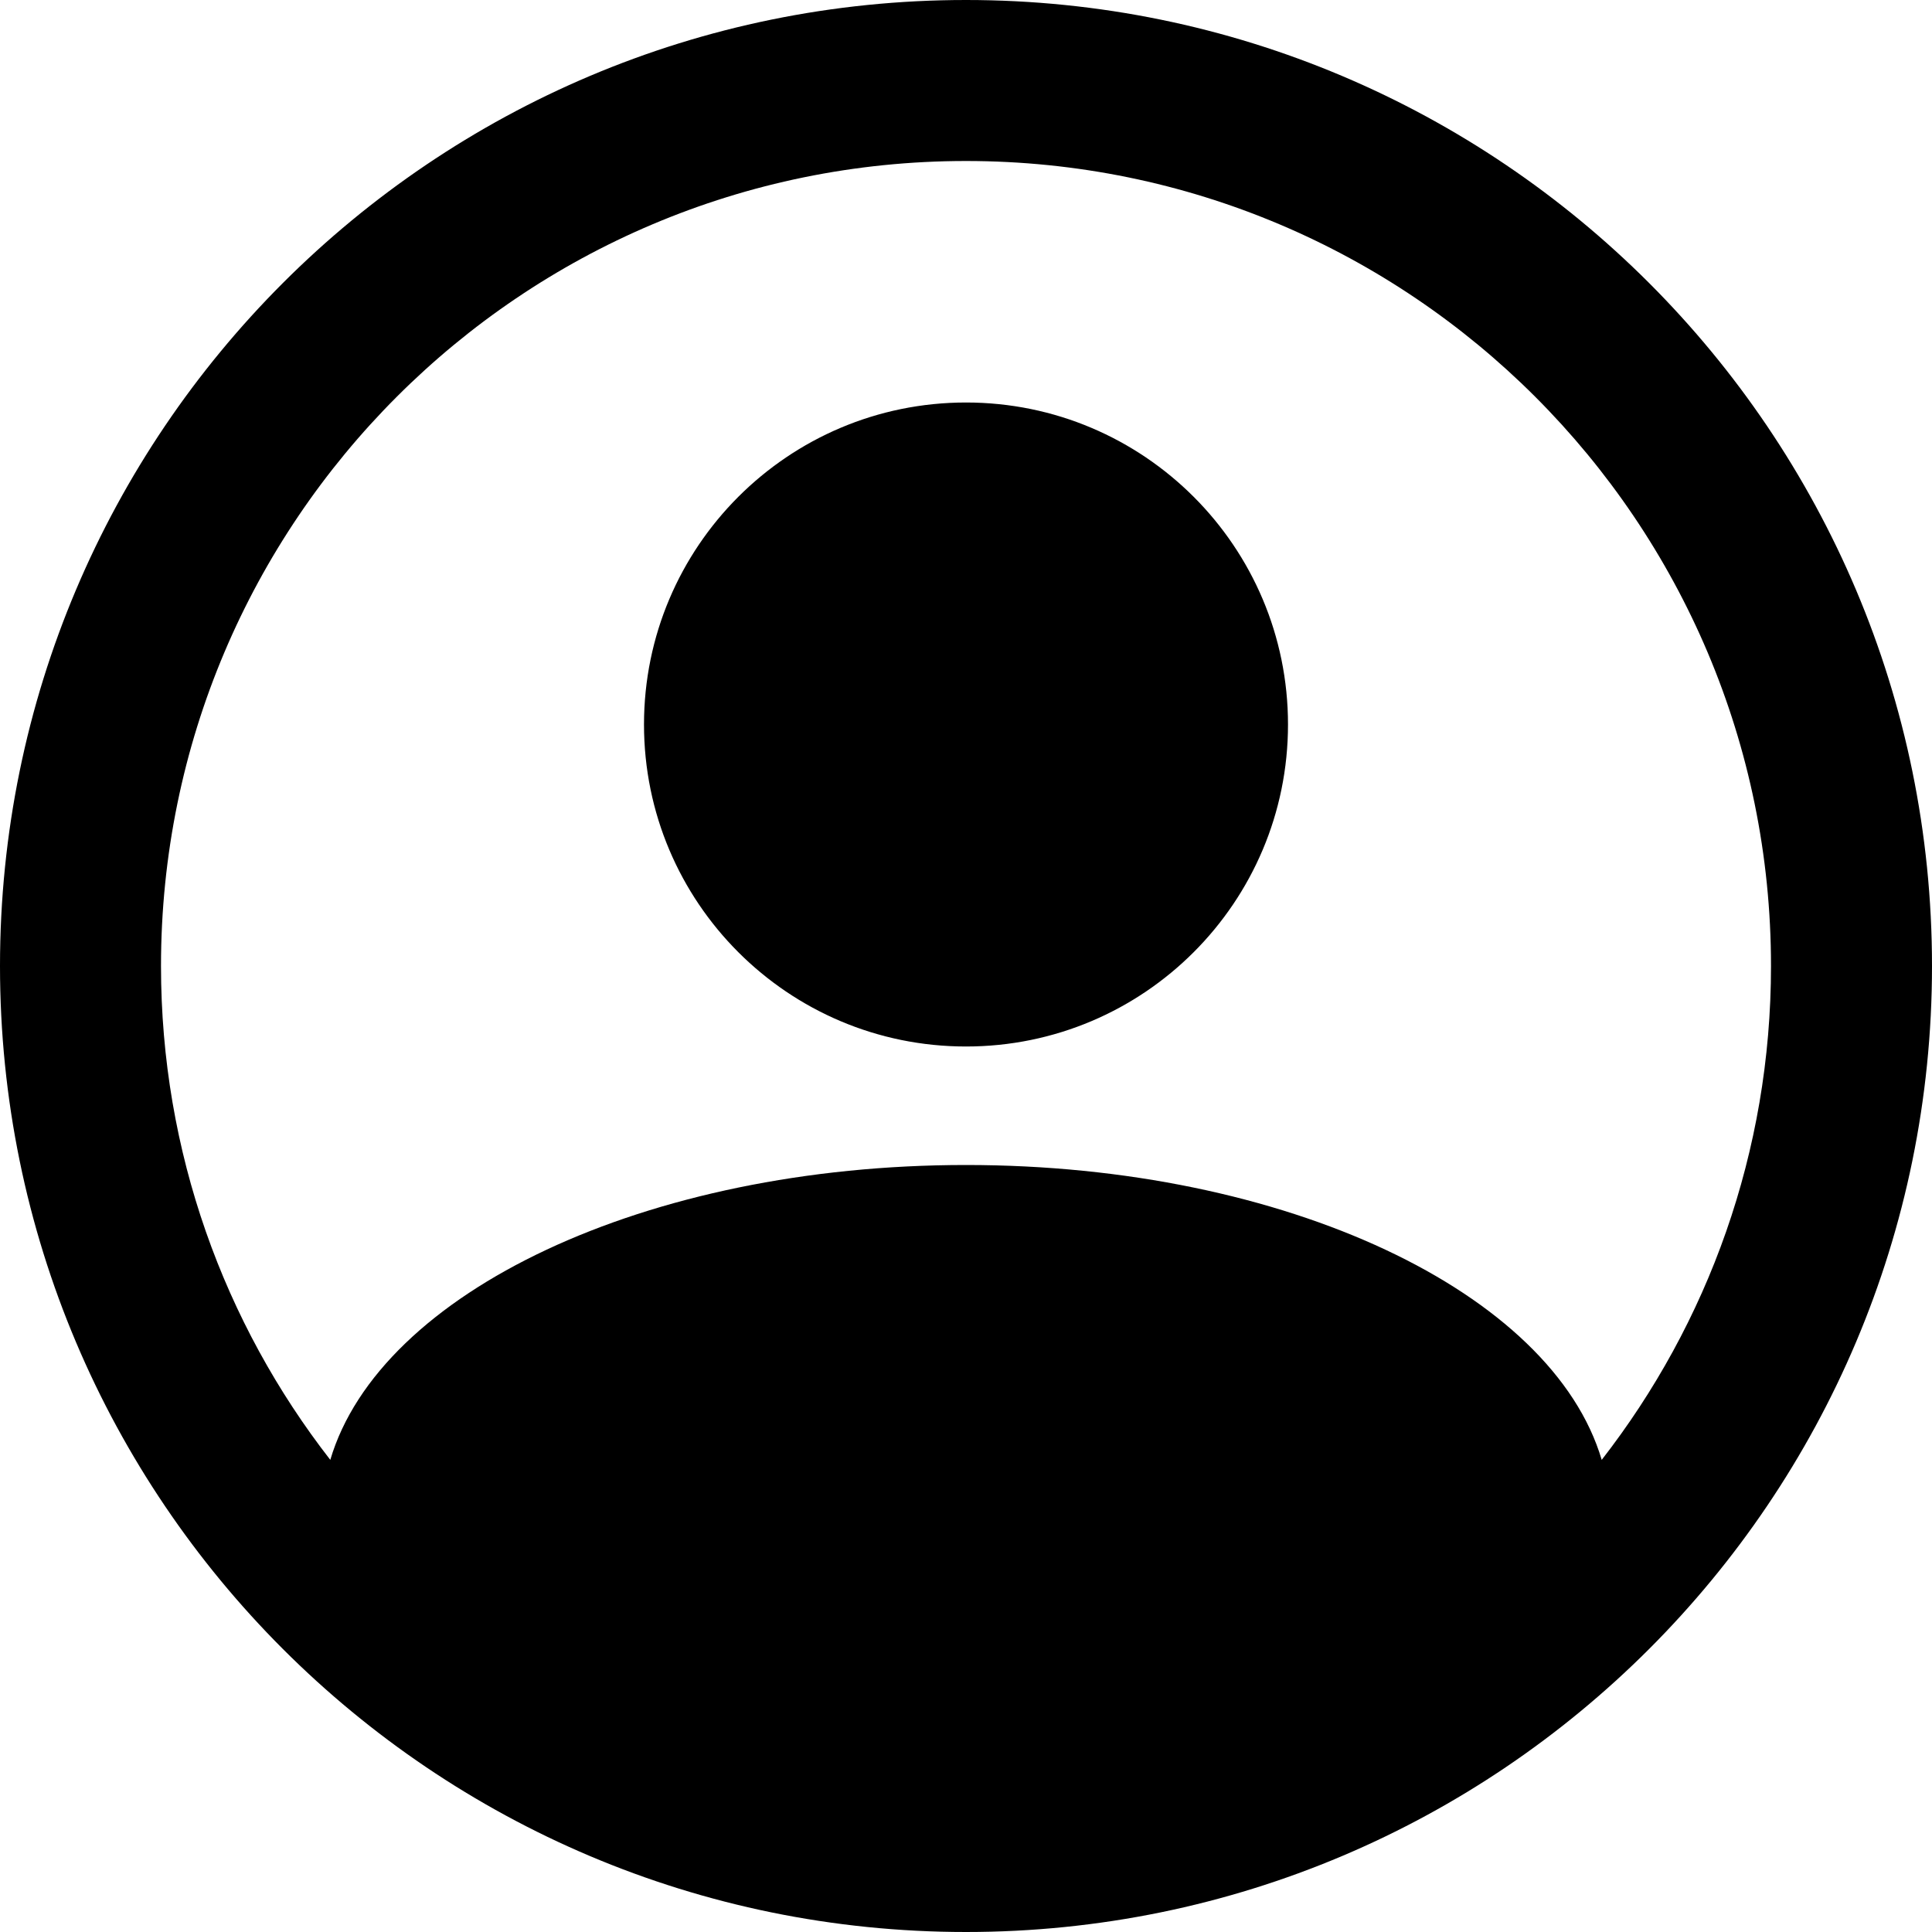
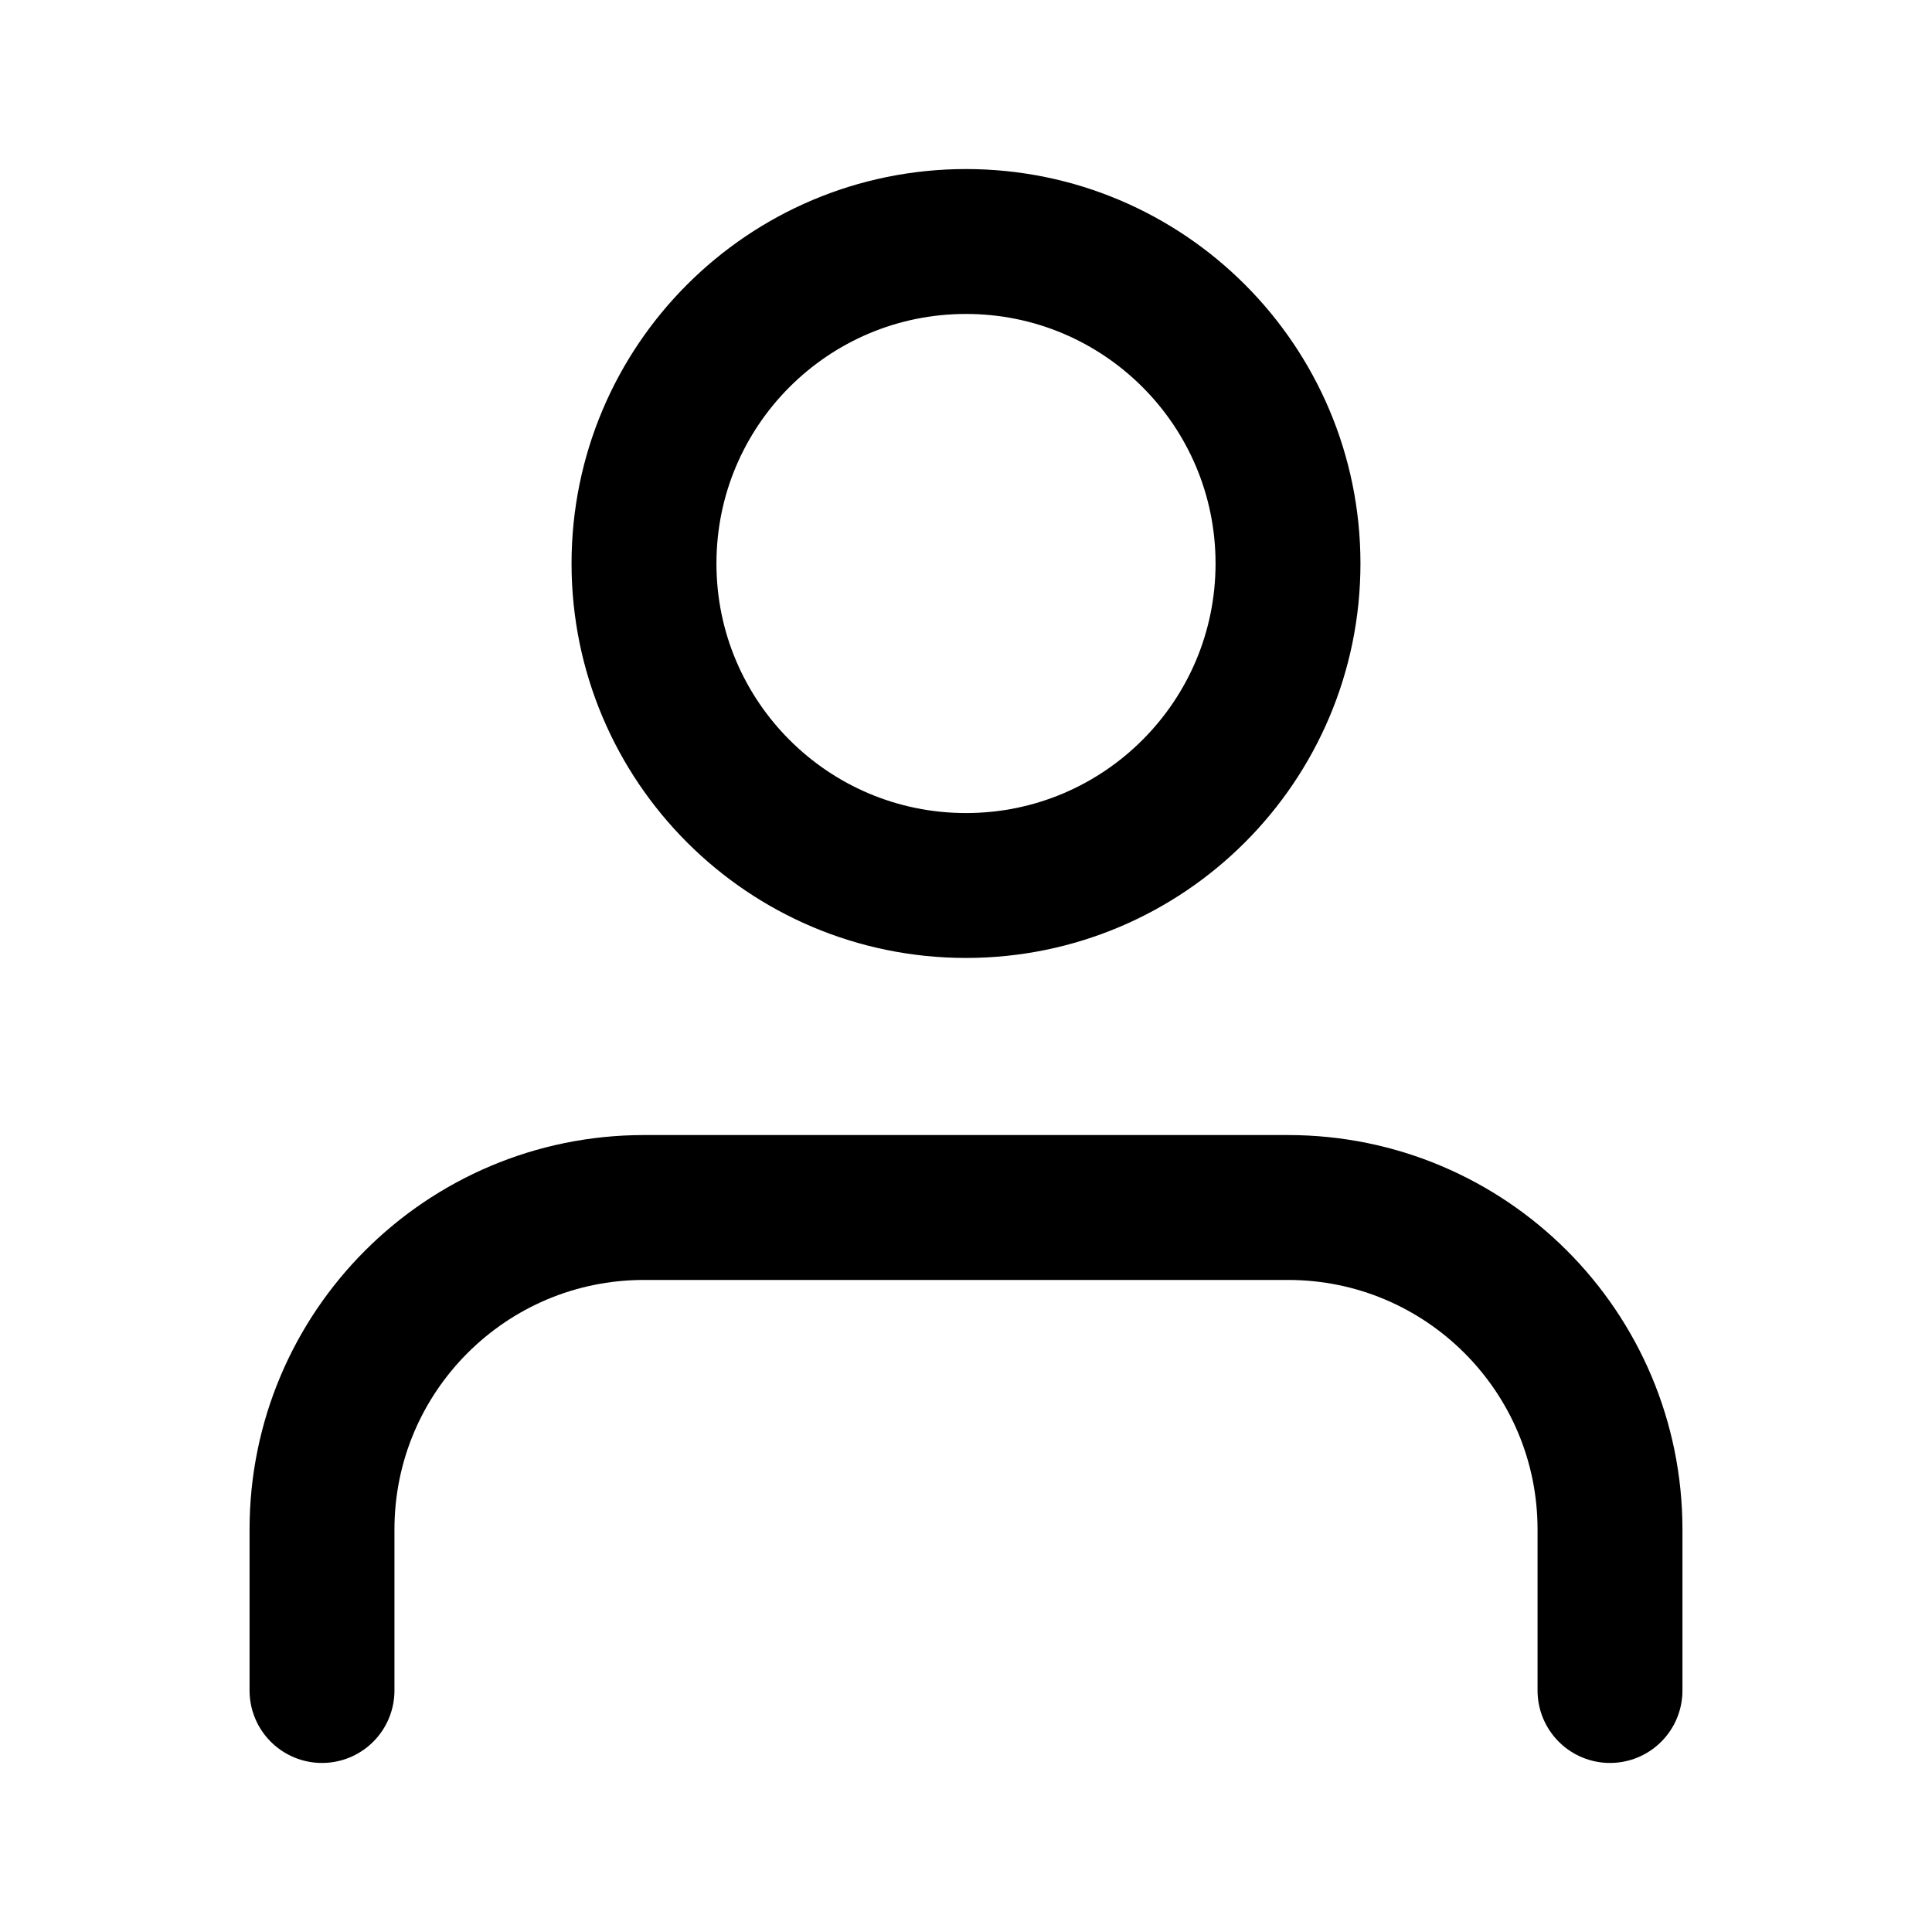
<svg xmlns="http://www.w3.org/2000/svg" viewBox="0 0 24 24" version="1.1">
-   <g id="avatar" stroke="none" stroke-width="1" fill="none" fill-rule="evenodd">
-     <path d="M4.103,18.135 C4.717,16.058 8.019,14.472 12,14.472 C15.981,14.472 19.283,16.058 19.897,18.135 C21.215,16.441 22,14.312 22,12 C22,6.477 17.523,2 12,2 C6.477,2 2,6.477 2,12 C2,14.312 2.785,16.441 4.103,18.135 Z M12,24 C5.373,24 0,18.627 0,12 C0,5.373 5.373,0 12,0 C18.627,0 24,5.373 24,12 C24,18.627 18.627,24 12,24 Z M12,13 C9.791,13 8,11.209 8,9 C8,6.791 9.791,5 12,5 C14.209,5 16,6.791 16,9 C16,11.209 14.209,13 12,13 Z" fill="currentColor" />
+   <g fill="none" stroke="currentColor" stroke-width="1.8" stroke-linecap="round" stroke-linejoin="round">
+     <path d="M20 21v-2a4 4 0 0 0-4-4H8a4 4 0 0 0-4 4v2" />
+     <circle cx="12" cy="7" r="4" />
  </g>
</svg>
